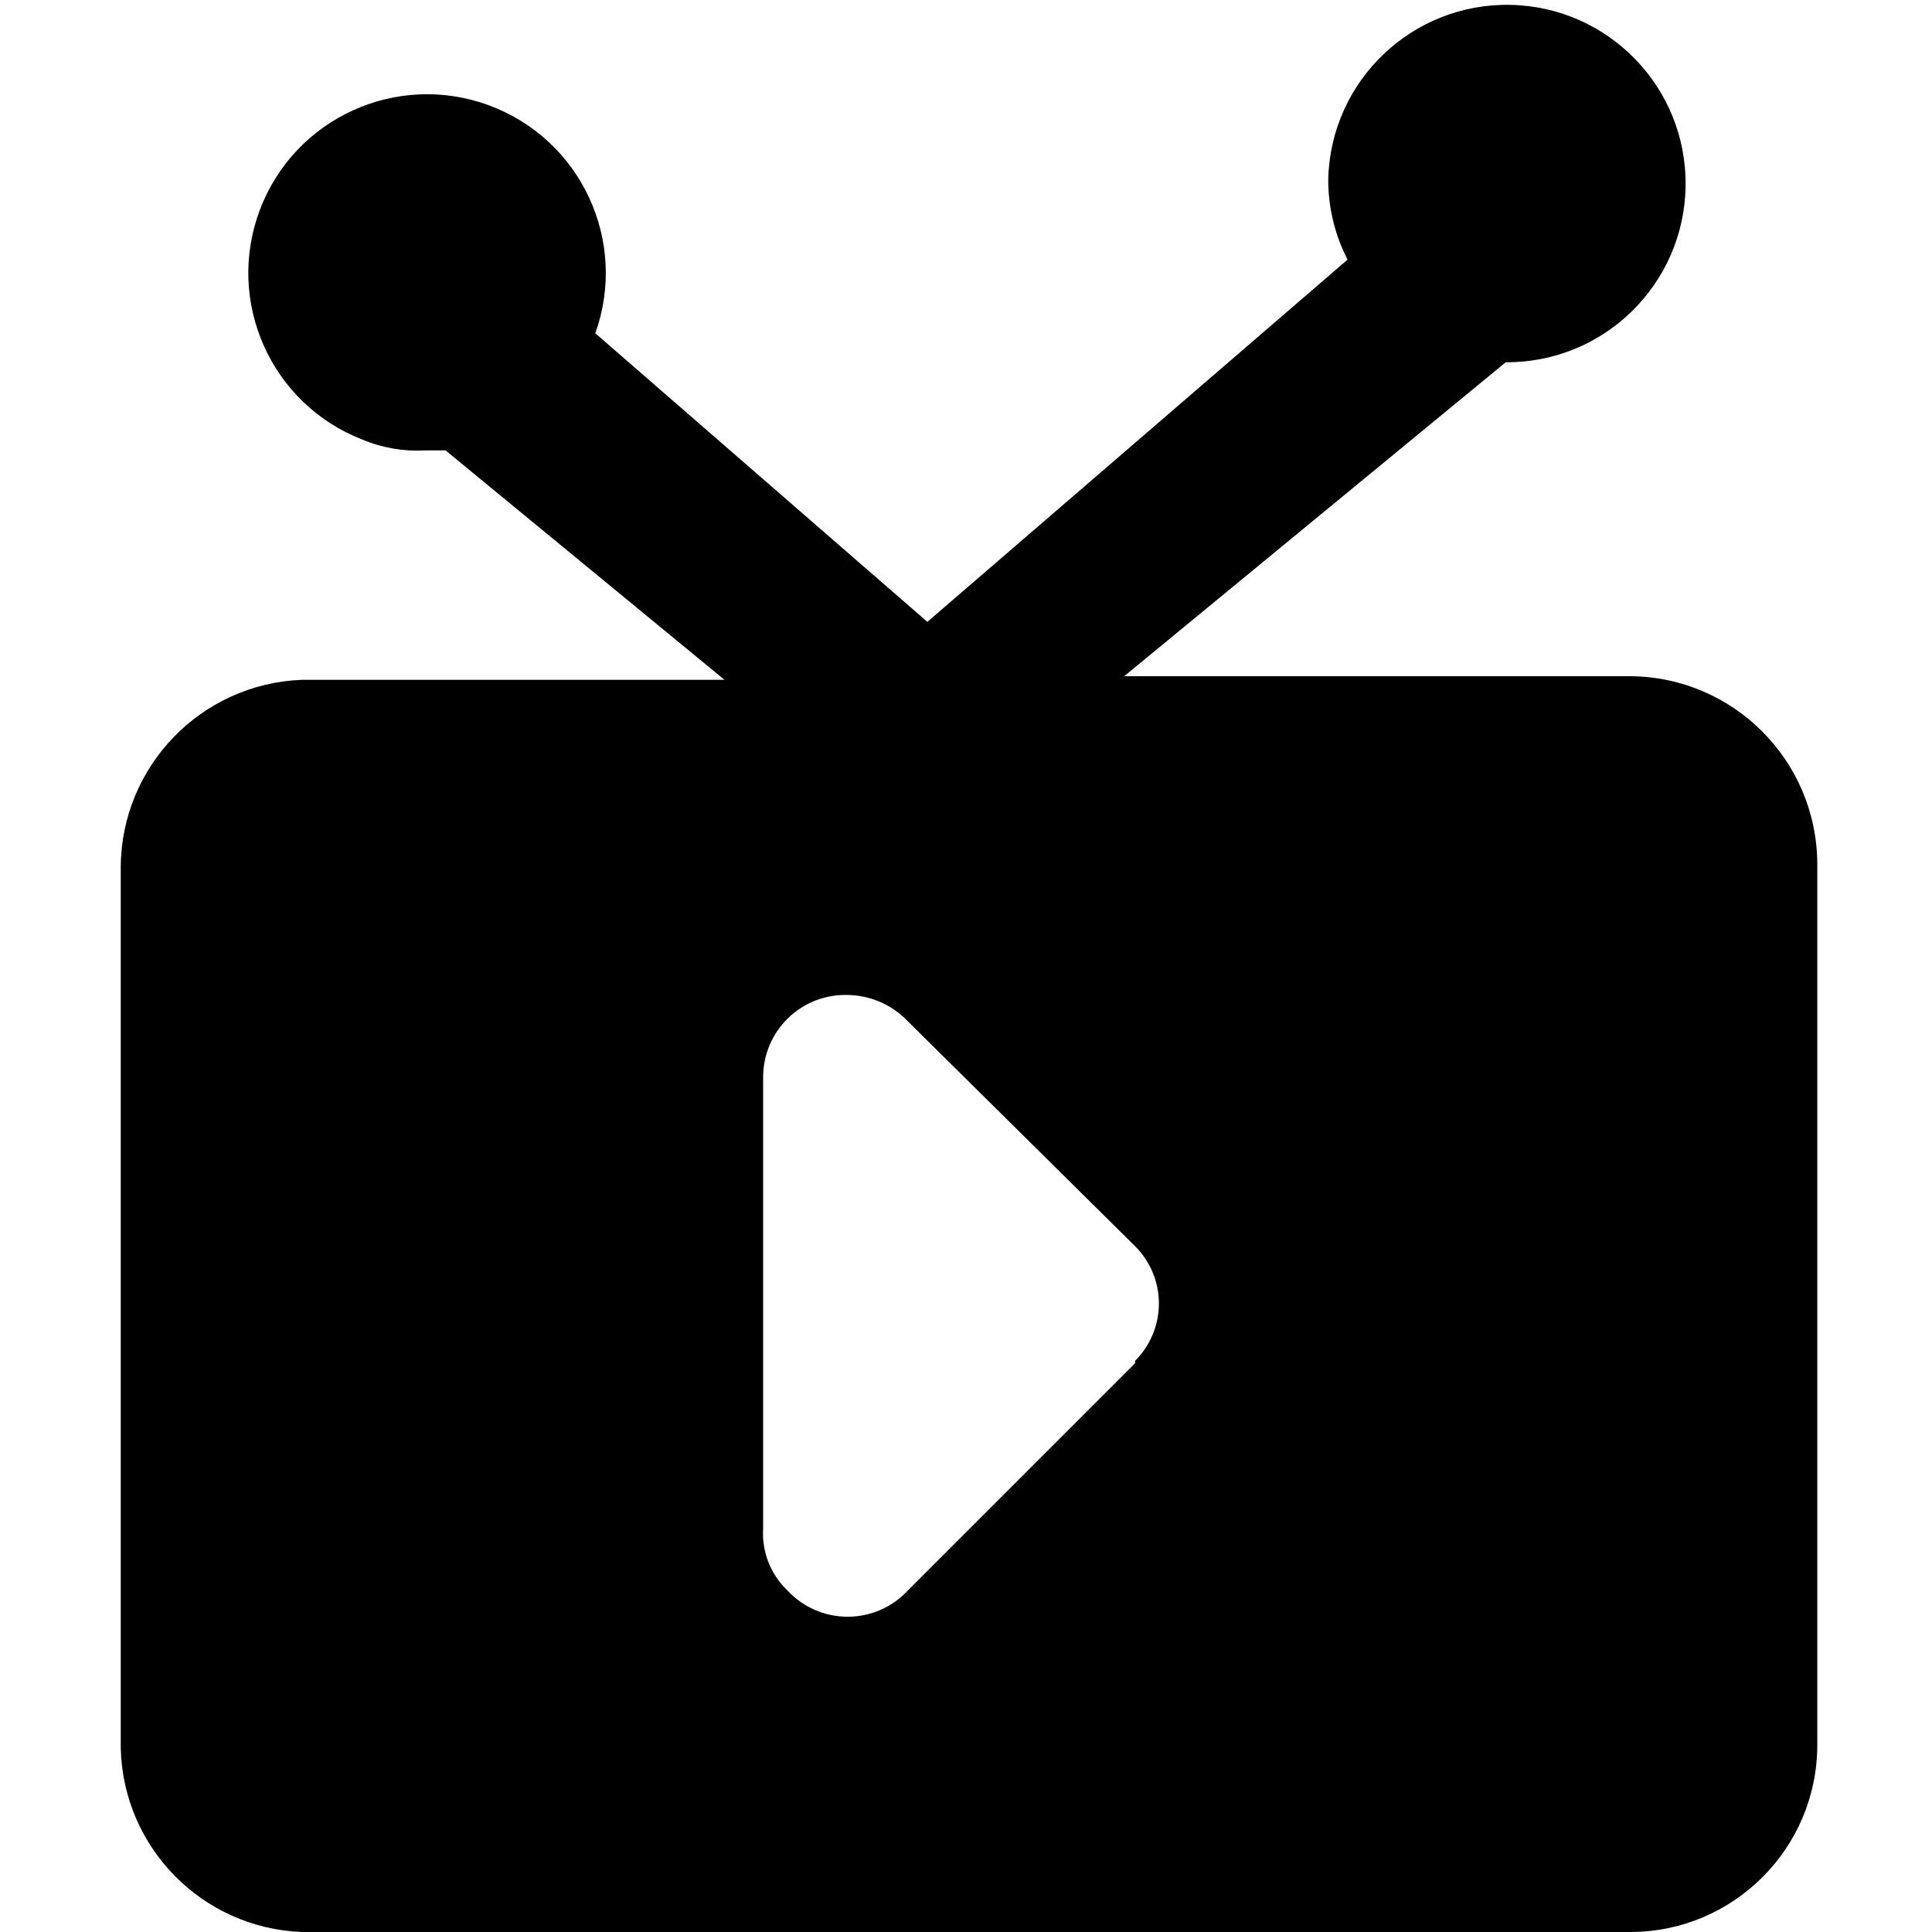
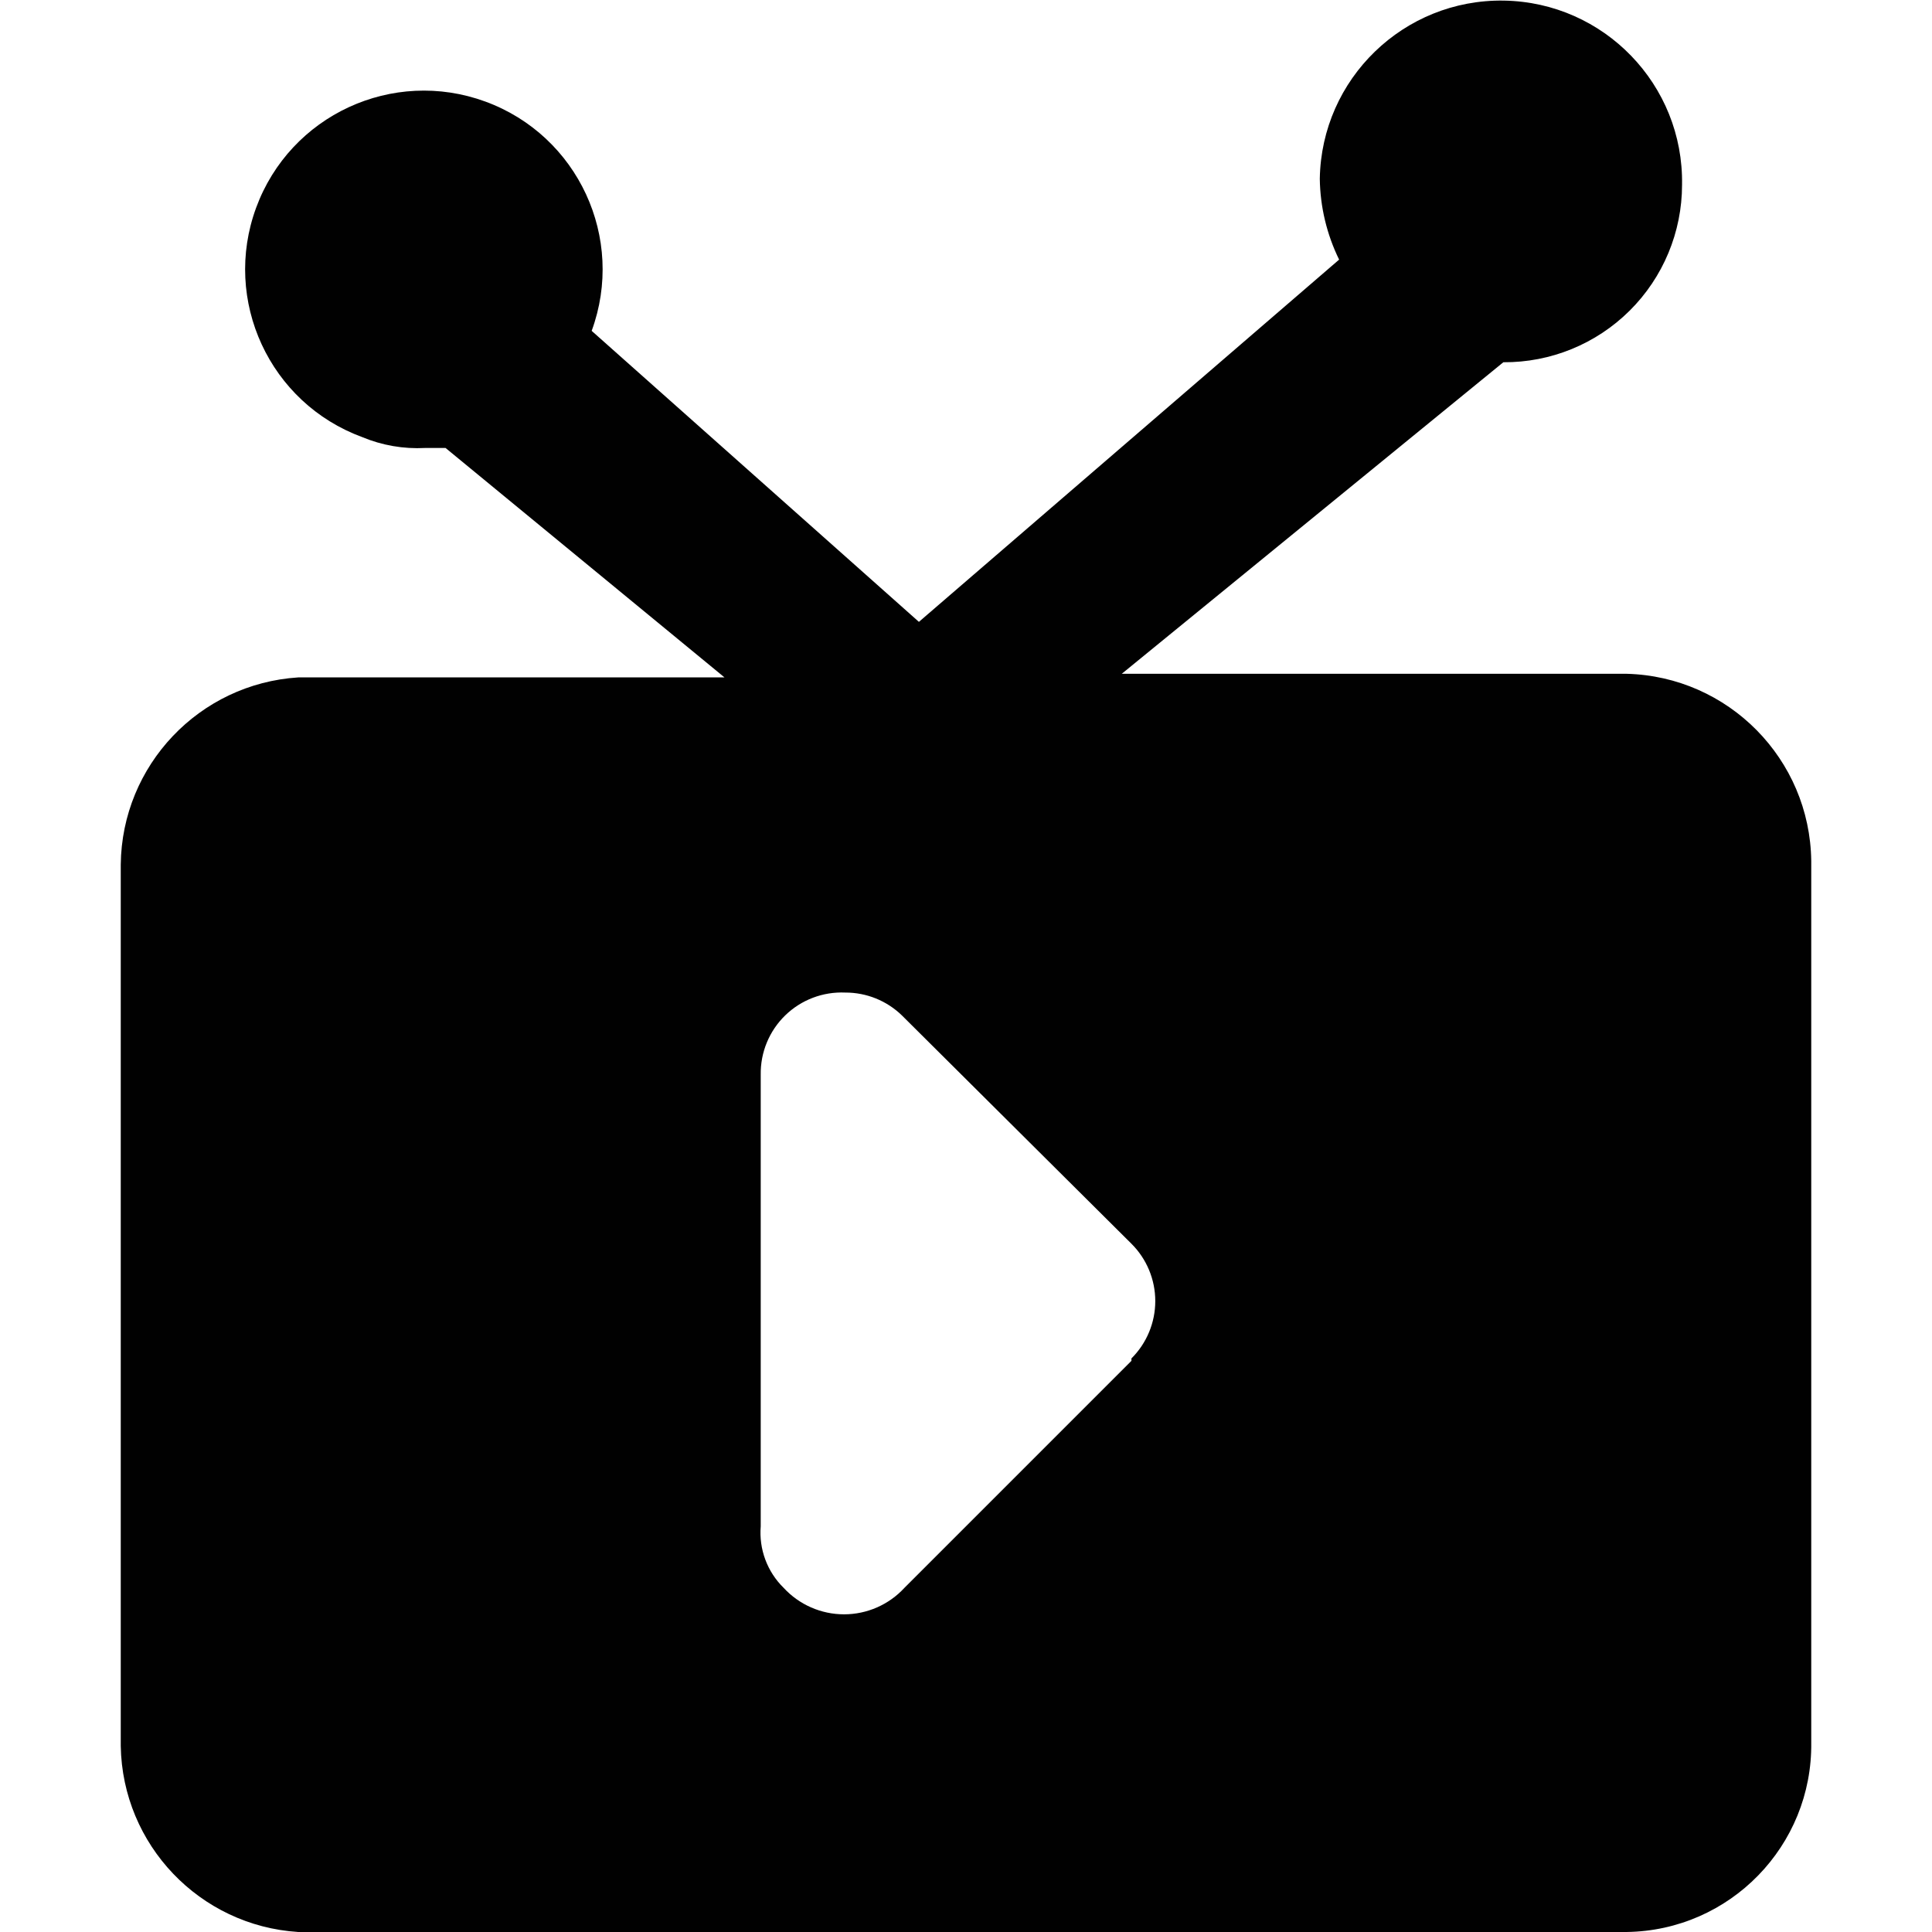
- <svg xmlns="http://www.w3.org/2000/svg" viewBox="0 0 16 16" width="16" height="16">
-   <g class="nc-icon-wrapper">
-     <path d="M13.5,5.6H9.31L12.47,3A1.48,1.48,0,1,0,11,1.48a1.44,1.44,0,0,0,.16.67l-3.48,3L4.93,2.76A1.48,1.48,0,1,0,3,3.64a1.17,1.17,0,0,0,.52.09h.17L6,5.63H2.5A1.56,1.56,0,0,0,1,7.18H1v7.3A1.56,1.56,0,0,0,2.5,16h11a1.55,1.55,0,0,0,1.55-1.55h0V7.15A1.56,1.56,0,0,0,13.5,5.6ZM9.4,11.29,7.52,13.17a.68.68,0,0,1-1,0,.65.65,0,0,1-.2-.51V8.92a.68.68,0,0,1,.7-.68.7.7,0,0,1,.47.19L9.4,10.32a.67.67,0,0,1,0,.95Z" />
-   </g>
+ <svg xmlns="http://www.w3.org/2000/svg" id="Layer_1" data-name="Layer 1" viewBox="0 0 16 16">
+   <defs>
+     <style>.cls-1{fill:#010101;}</style>
+   </defs>
+   <path class="cls-1" d="M13.47,5.58H9.29L12.45,3a1.47,1.47,0,0,0,1.48-1.47,1.48,1.48,0,0,0-3-.05,1.57,1.57,0,0,0,.16.67l-3.48,3L4.9,2.74A1.48,1.48,0,1,0,3,3.62a1.19,1.19,0,0,0,.52.09h.17L6,5.61H2.47A1.57,1.57,0,0,0,1,7.16H1v7.3A1.57,1.57,0,0,0,2.47,16h11A1.55,1.55,0,0,0,15,14.43h0V7.13A1.57,1.57,0,0,0,13.47,5.58Zm-4.1,5.69L7.49,13.15a.68.68,0,0,1-1,0l0,0a.64.64,0,0,1-.19-.51V8.9A.67.67,0,0,1,7,8.22H7a.67.67,0,0,1,.47.19L9.37,10.3a.67.67,0,0,1,0,.95h0Z" />
</svg>
